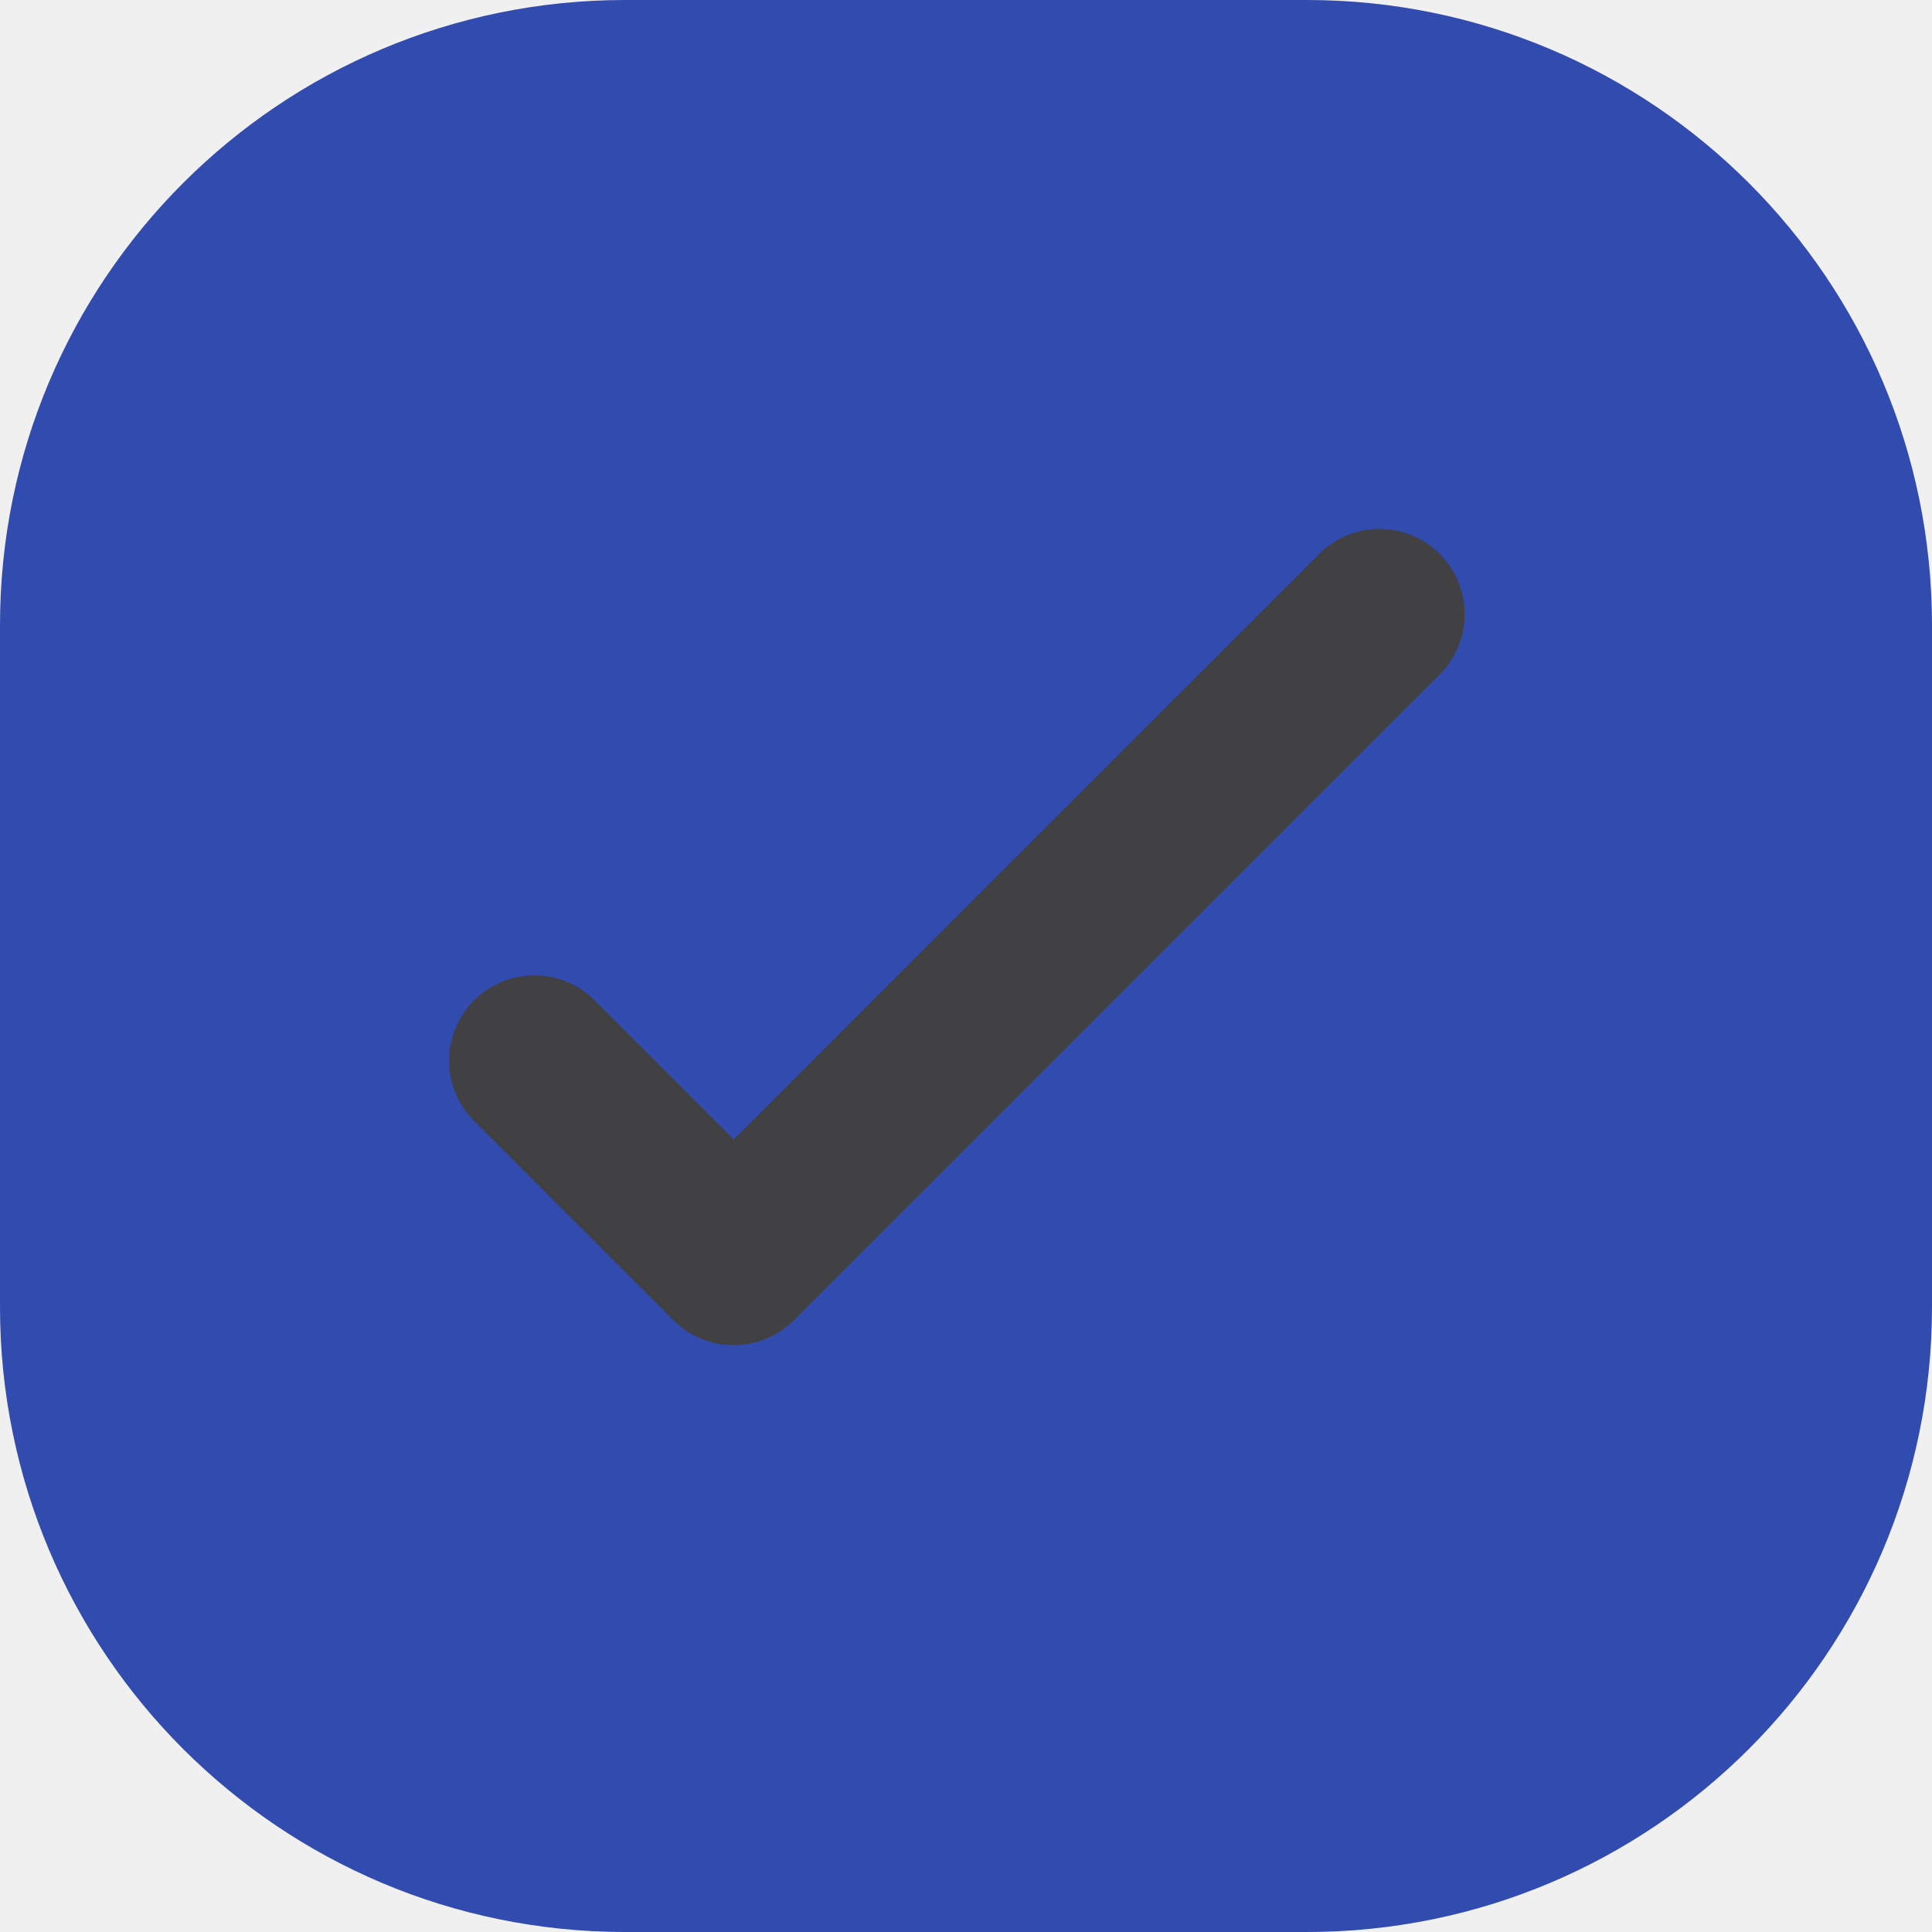
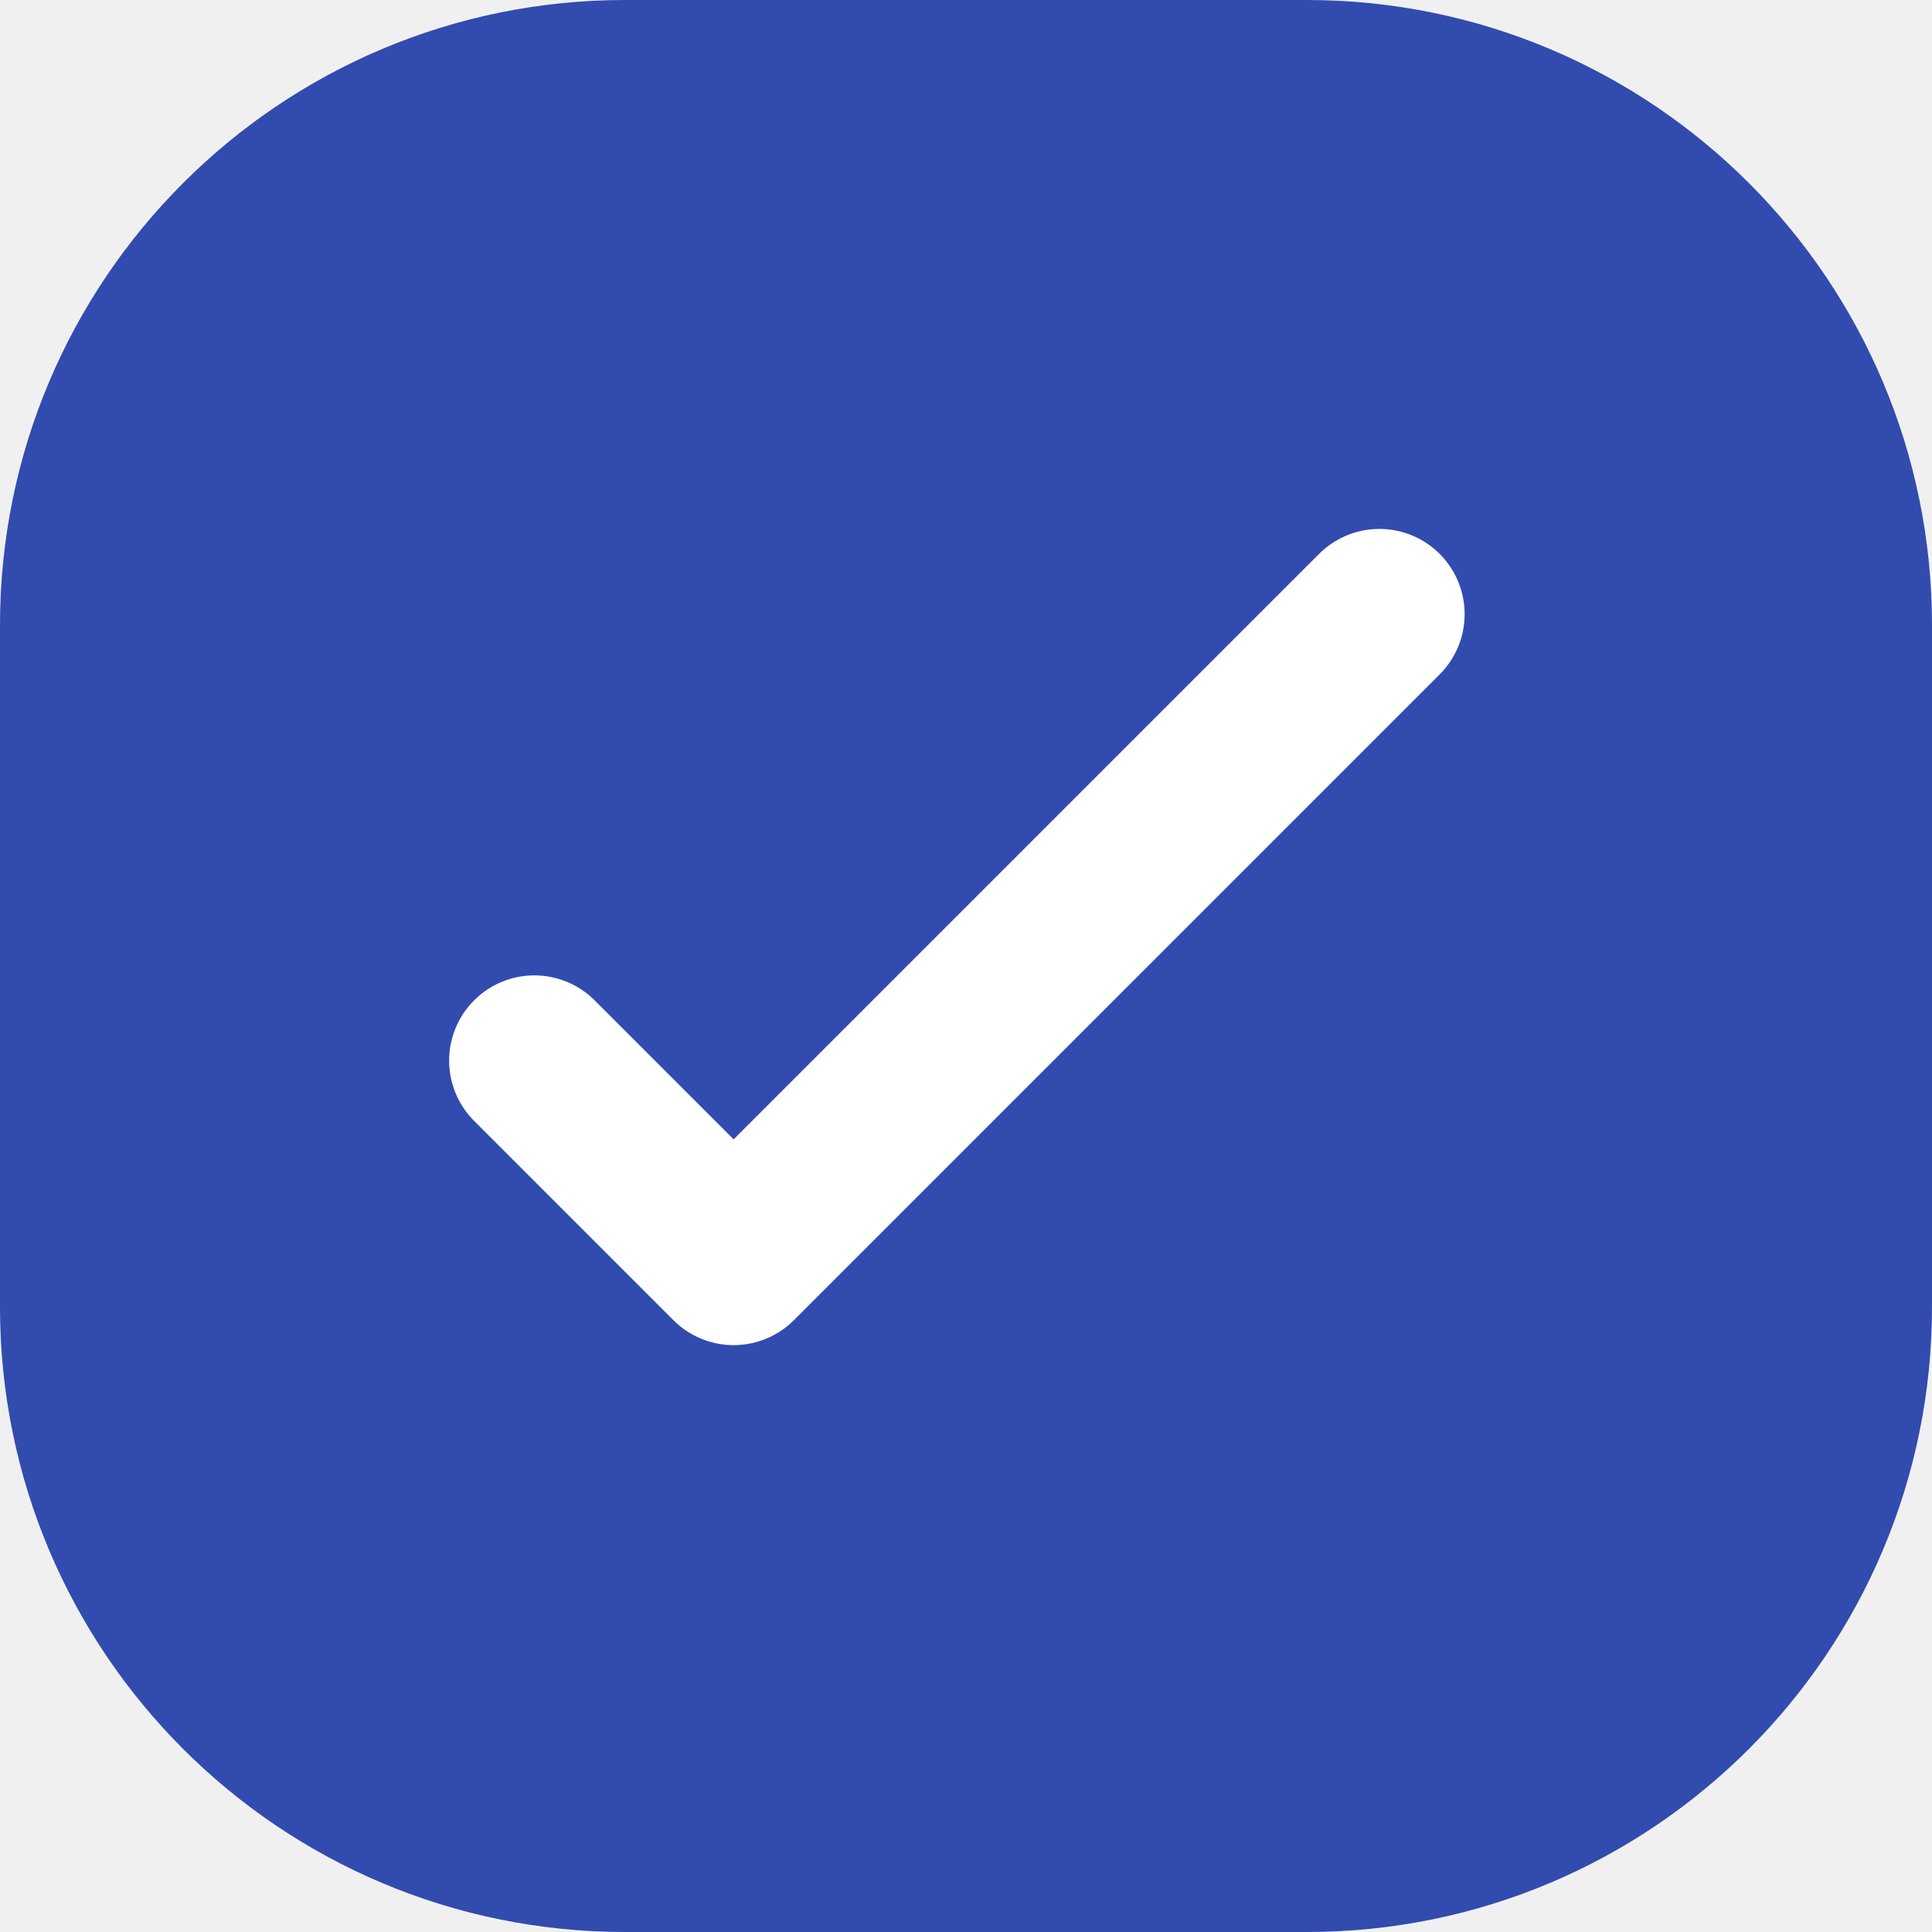
<svg xmlns="http://www.w3.org/2000/svg" width="34" height="34" viewBox="0 0 34 34">
  <defs>
    <style>
      .cls-1 {
        fill: #324BAF;
        stroke: #324BAF;
        stroke-width: 4px;
      }

      .cls-2 {
        fill: none;
-         stroke: #414042;
+         stroke: #FFFFFF;
        stroke-linecap: round;
        stroke-linejoin: round;
        stroke-width: 3px;
      }
    </style>
  </defs>
  <g id="Group_464" data-name="Group 464" transform="translate(-784.239 -757.025)">
    <rect id="Rectangle_66" data-name="Rectangle 66" class="cls-1" width="30" height="30" rx="9" transform="translate(786.239 759.025)" />
    <g id="Group_459" data-name="Group 459" transform="translate(792.643 749.833)">
      <g id="Group_365" data-name="Group 365" transform="translate(1 18)">
        <path id="Path_474" data-name="Path 474" class="cls-2" d="M16.871,2,5.507,13.364,2,9.857" transform="translate(-2 -2)" />
      </g>
    </g>
  </g>
</svg>
